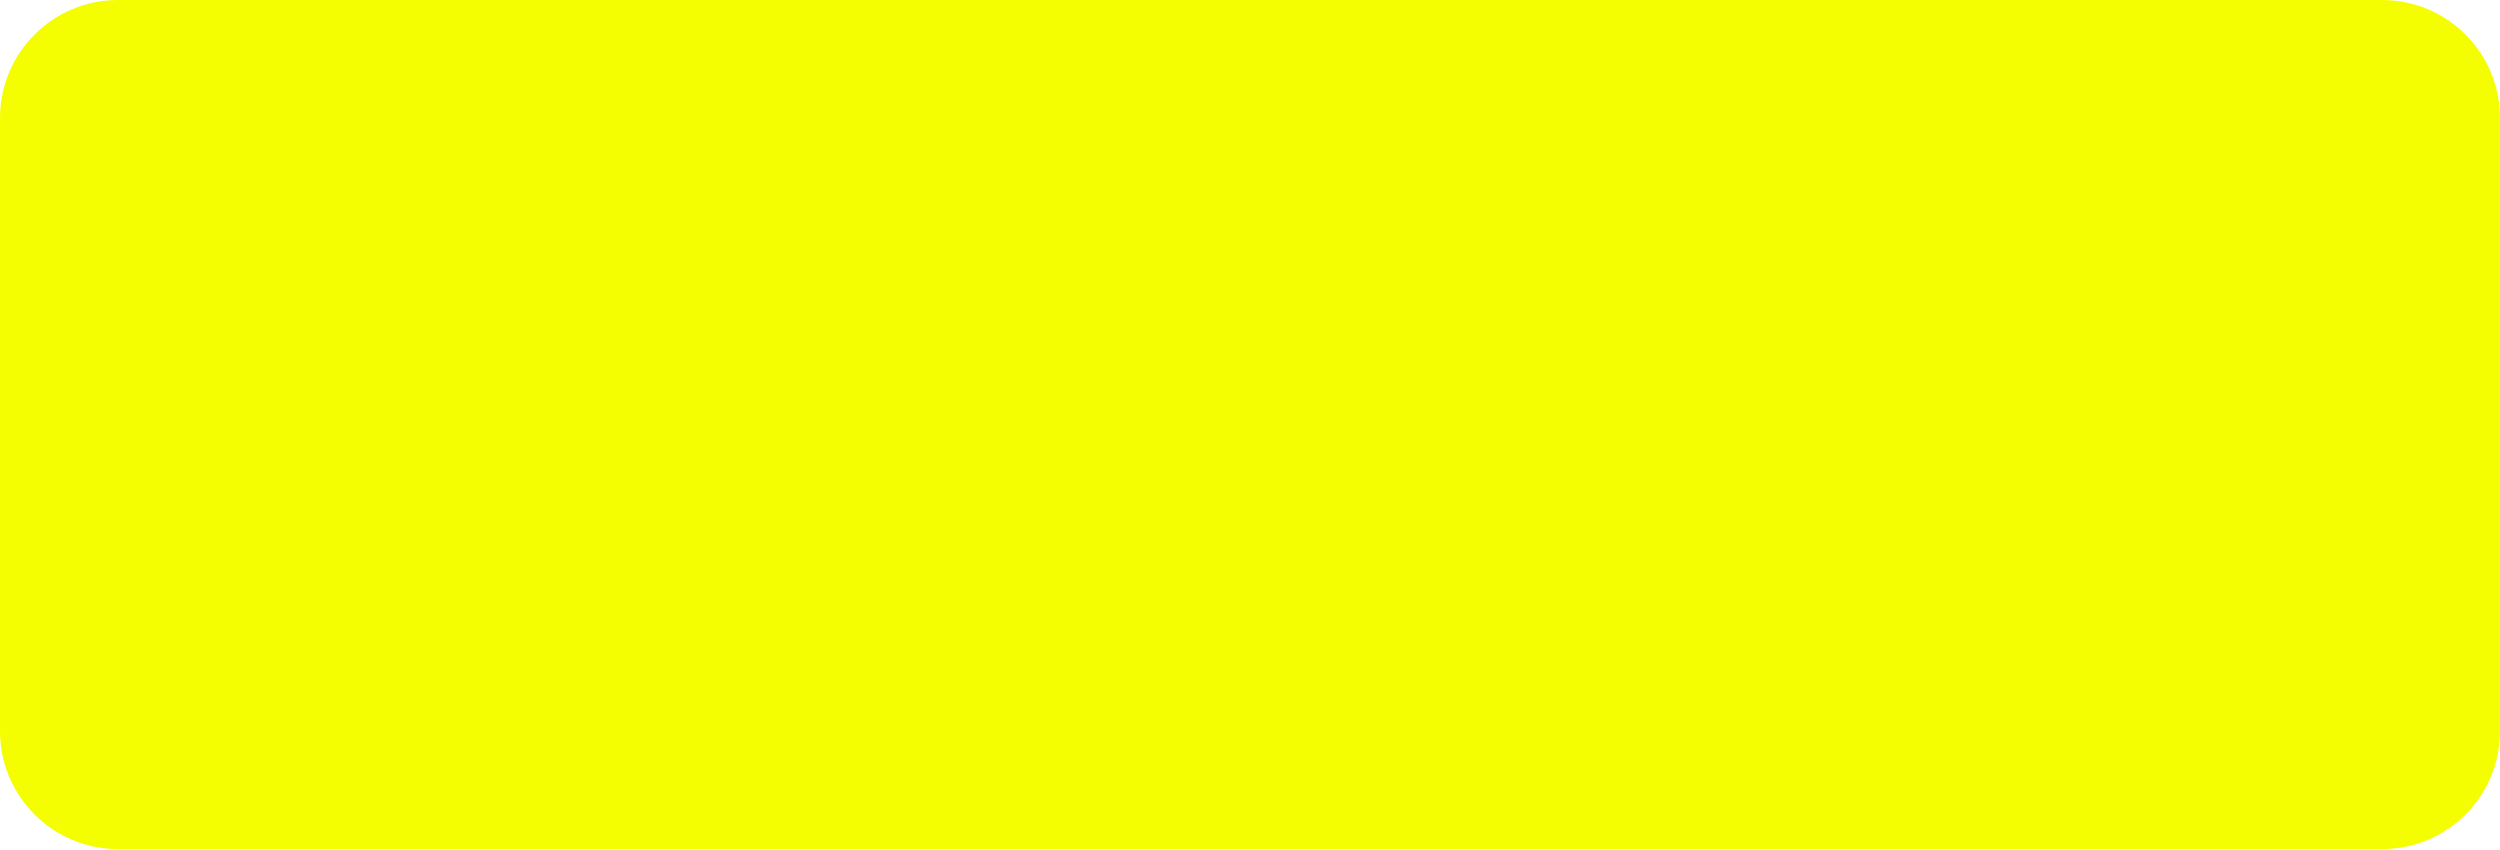
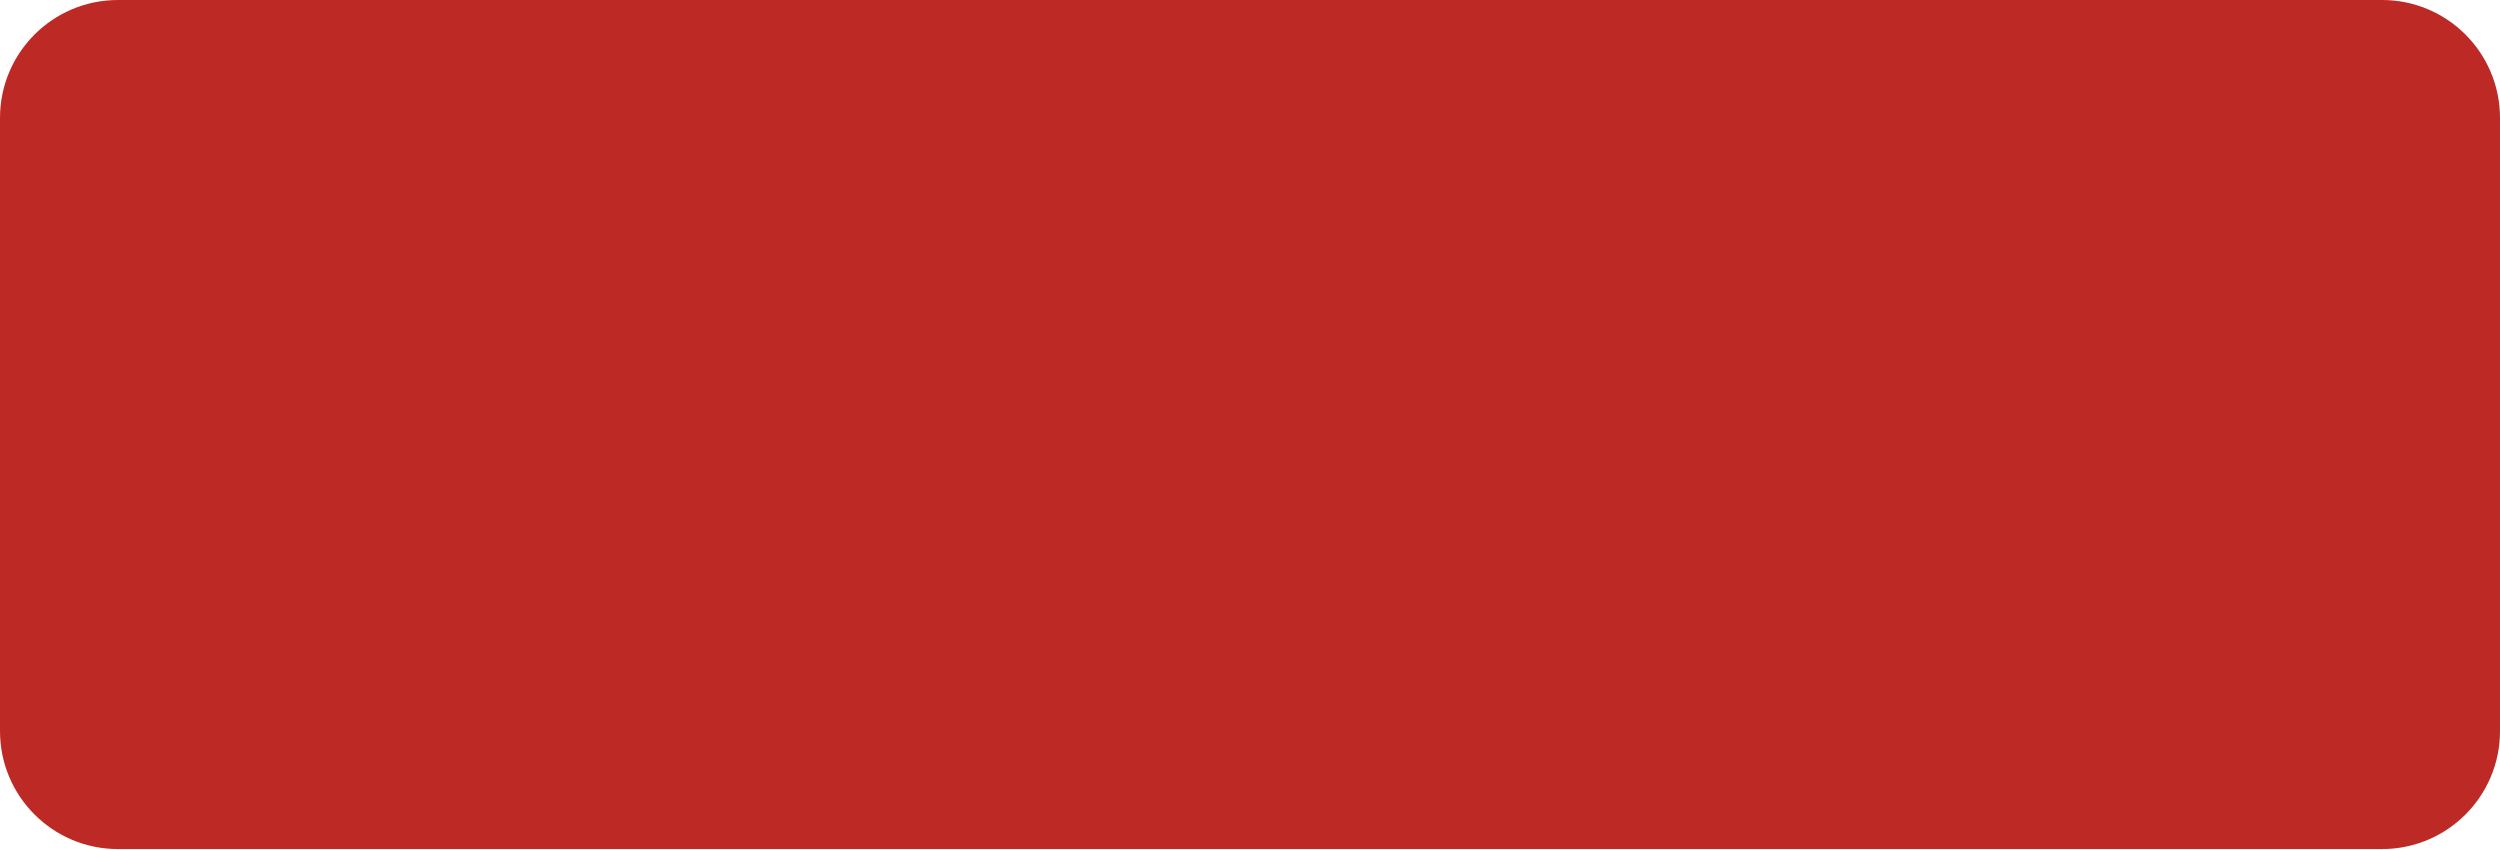
<svg xmlns="http://www.w3.org/2000/svg" width="100%" height="100%" viewBox="0 0 53 18">
-   <rect x="0.5" y="0.5" width="52" height="17" rx="2" ry="2" id="shield" style="fill:#f5fe00;stroke:#f5fe00;stroke-width:1;" />
+   <rect x="0.5" y="0.5" width="52" height="17" rx="2" ry="2" id="shield" style="fill:#bd2924;stroke:#bd2924;stroke-width:1;" />
</svg>
